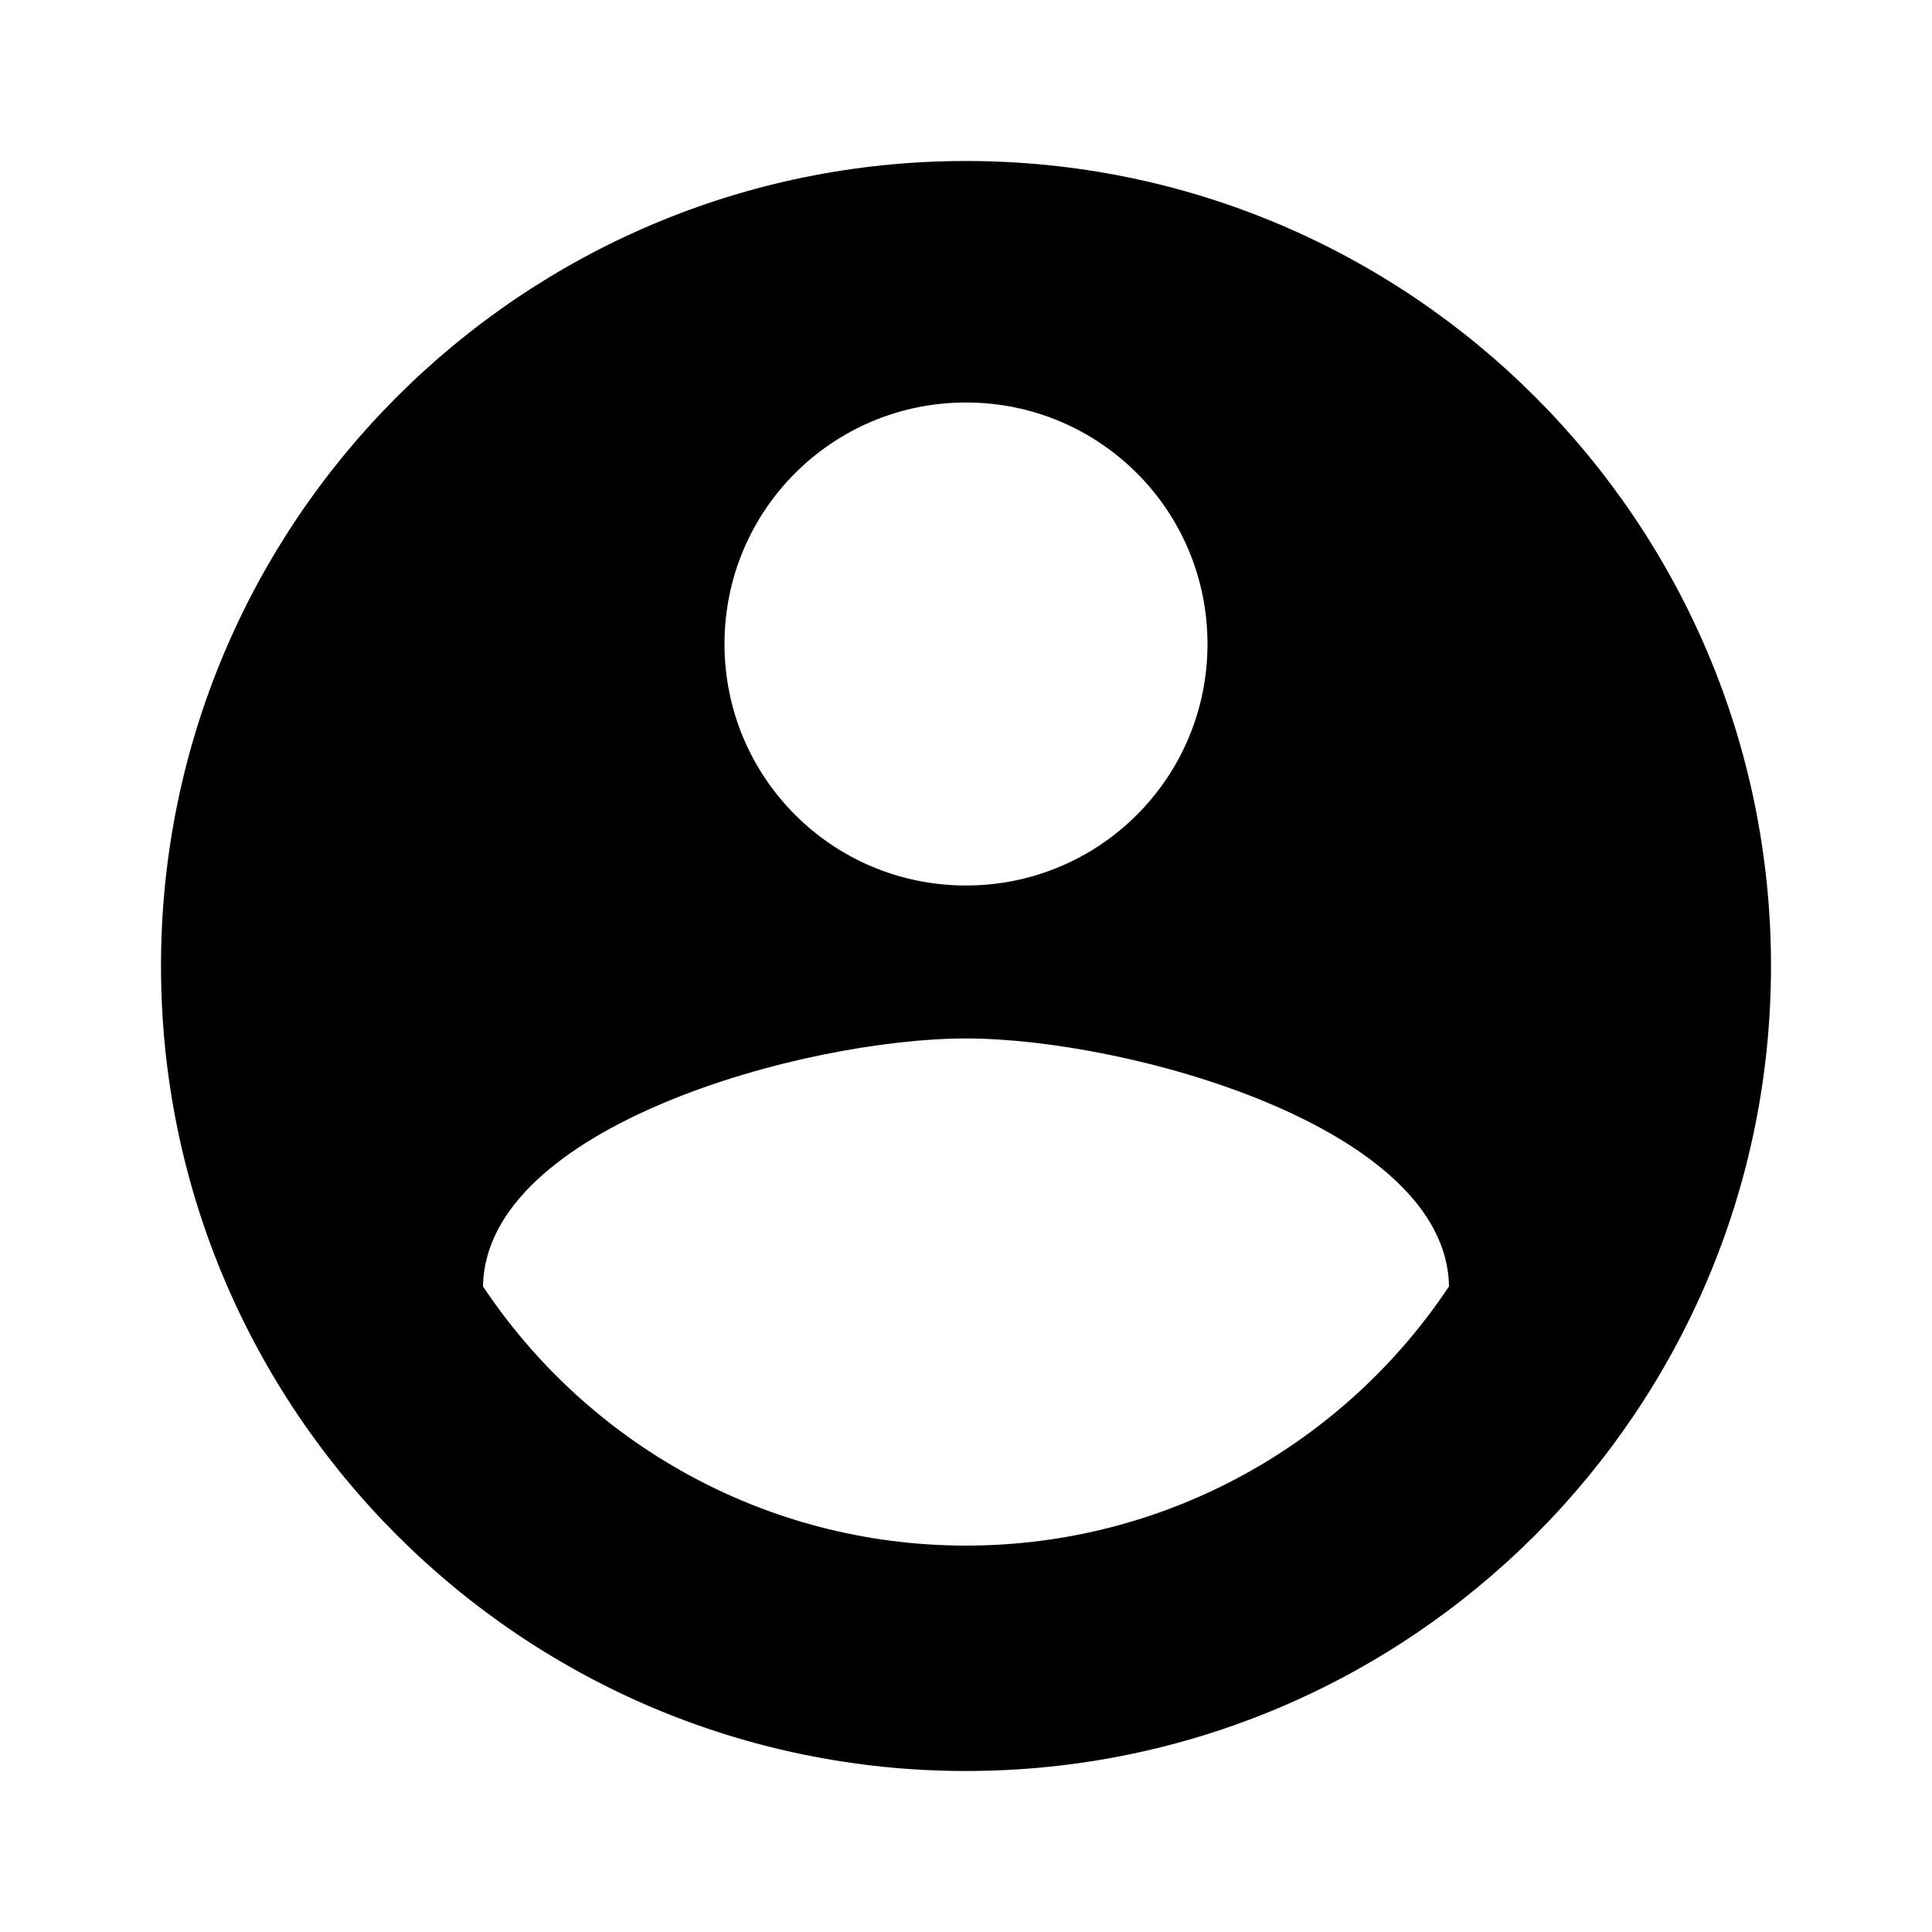
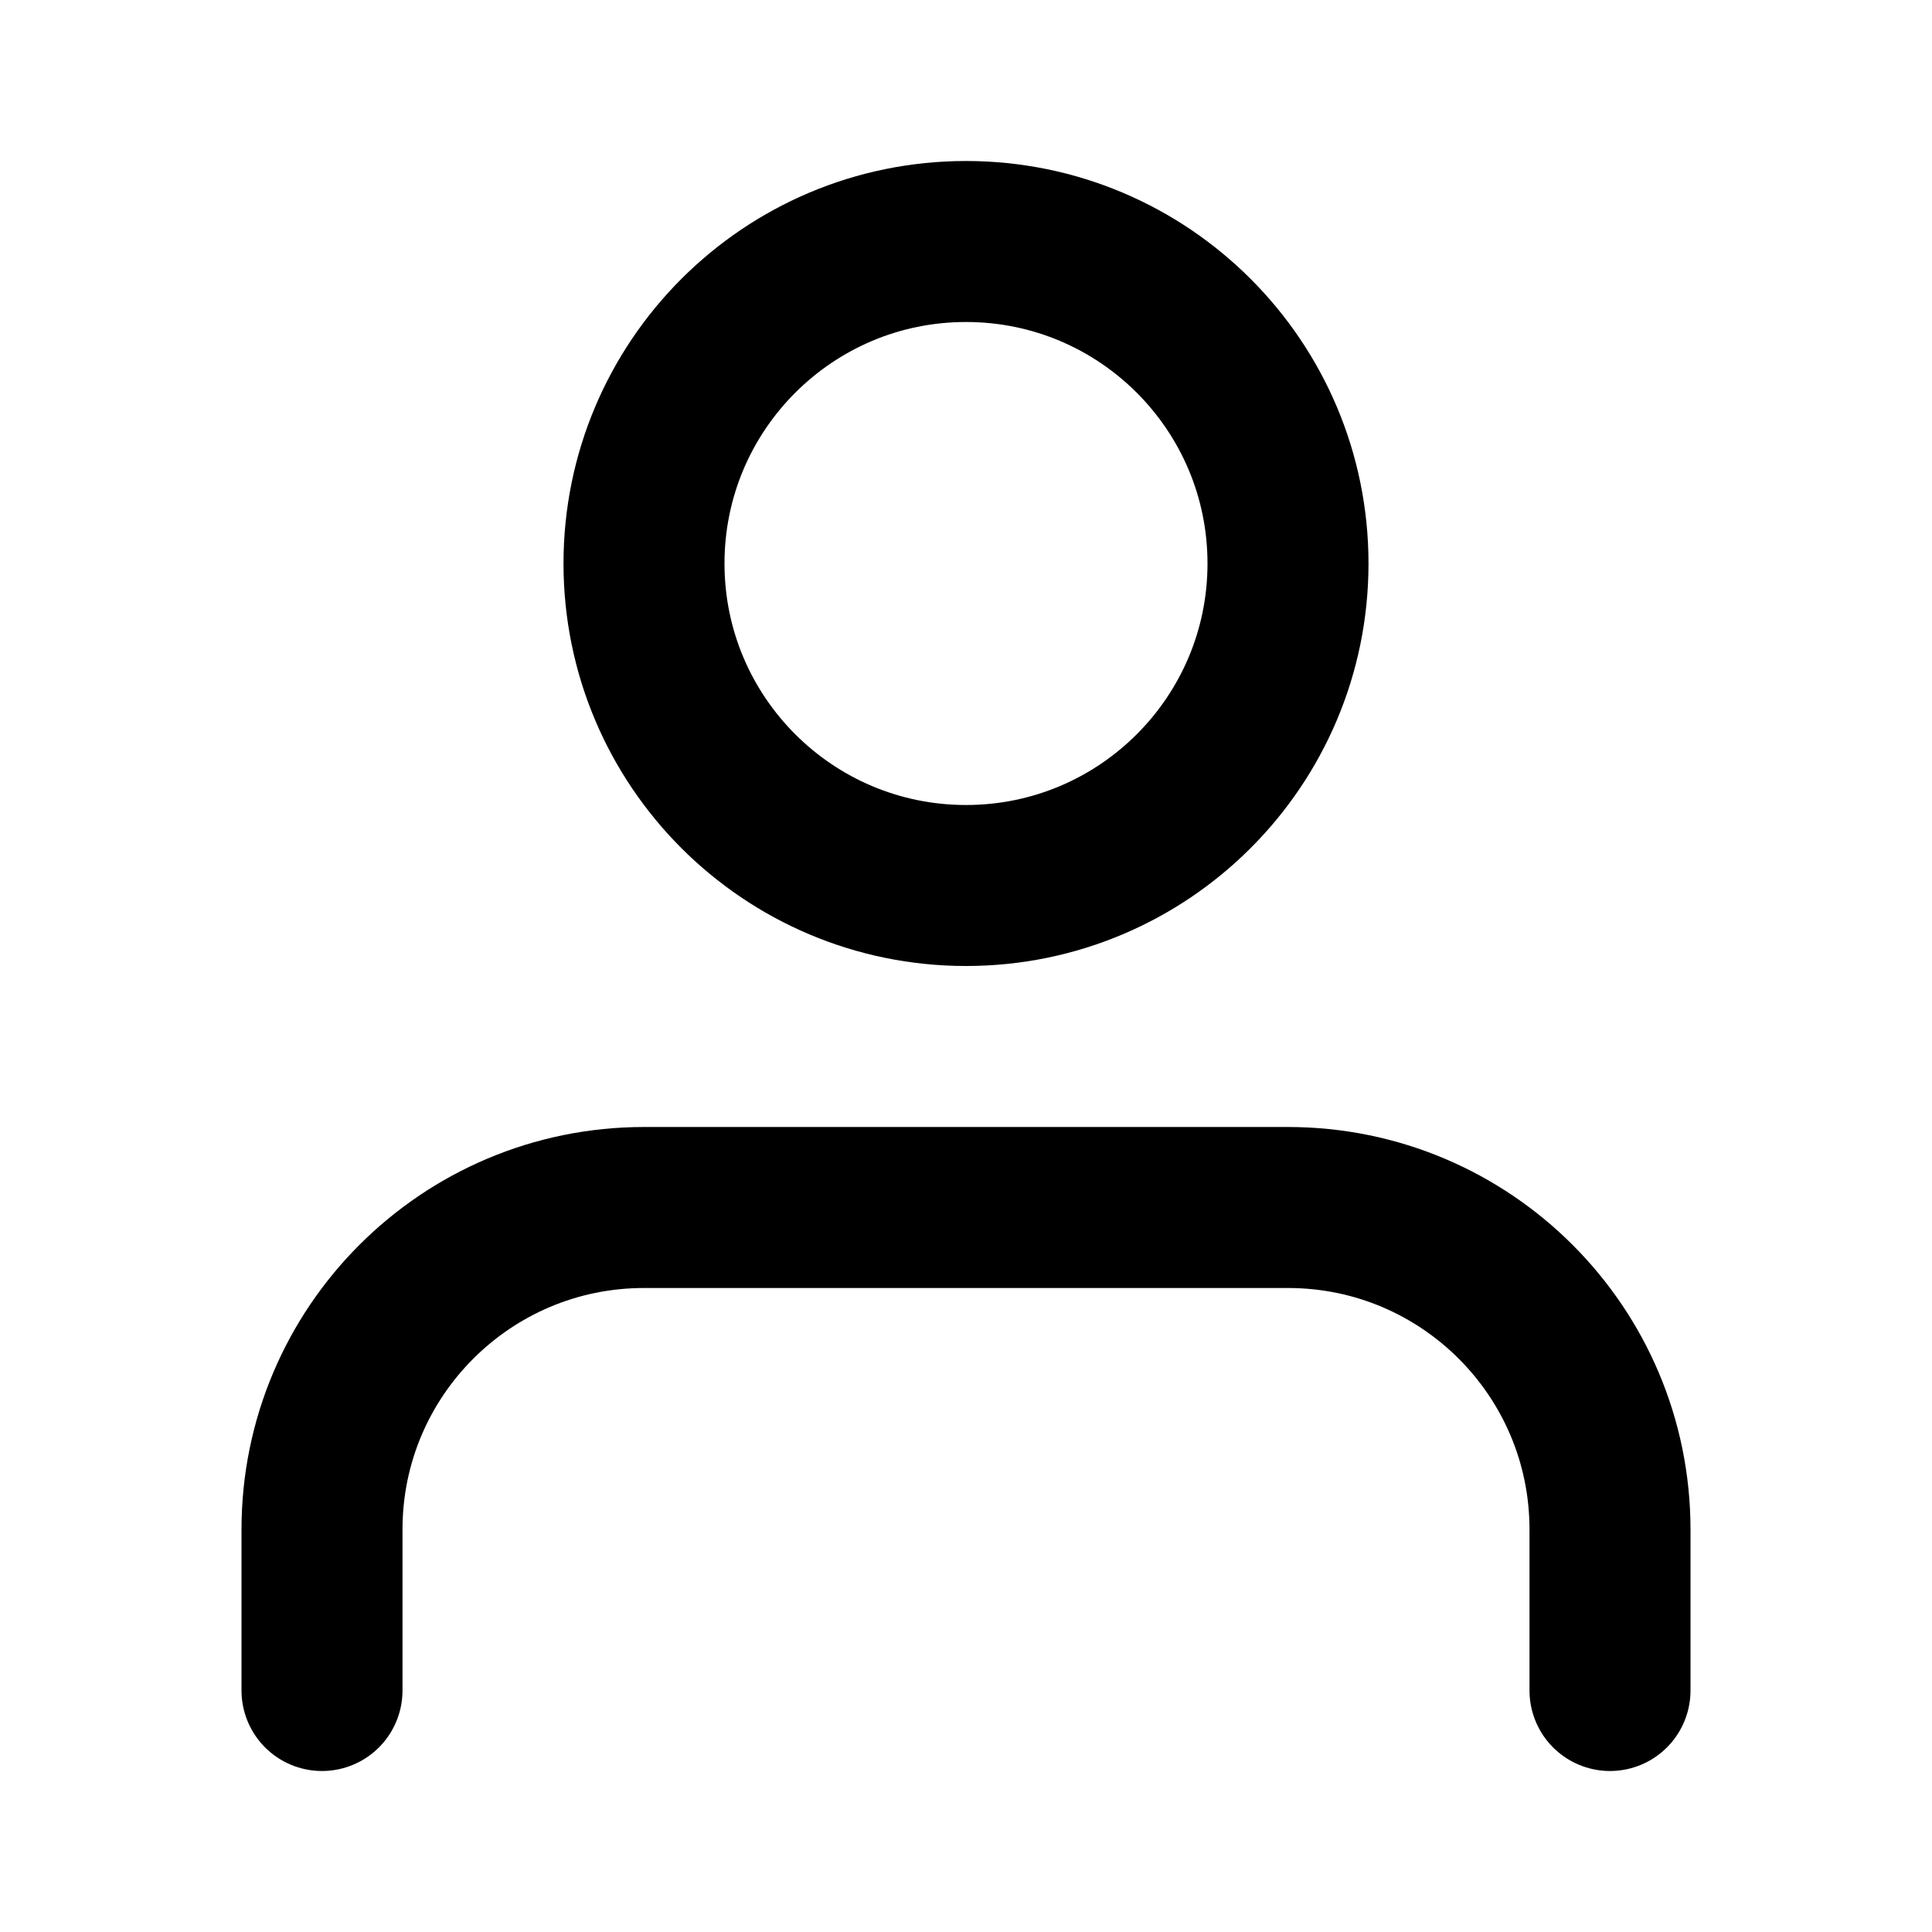
- <svg xmlns="http://www.w3.org/2000/svg" viewBox="0 0 24 24" fill="black" width="36px" height="36px">
-   <path d="M0 0h24v24H0z" fill="none" />
-   <path d="M12 2C6.48 2 2 6.48 2 12s4.48 10 10 10 10-4.48 10-10S17.52 2 12 2zm0 3c1.66 0 3 1.34 3 3s-1.34 3-3 3-3-1.34-3-3 1.34-3 3-3zm0 14.2c-2.5 0-4.71-1.28-6-3.22.03-1.99 4-3.08 6-3.08 1.99 0 5.97 1.09 6 3.08-1.29 1.94-3.5 3.22-6 3.22z" />
+ <svg xmlns="http://www.w3.org/2000/svg" width="24" height="24" viewBox="0 0 24 24" fill="none" stroke="currentColor" stroke-width="2" stroke-linecap="round" stroke-linejoin="round" class="feather feather-user">
+   <path d="M20 21v-2a4 4 0 0 0-4-4H8a4 4 0 0 0-4 4v2" />
+   <circle cx="12" cy="7" r="4" />
</svg>
